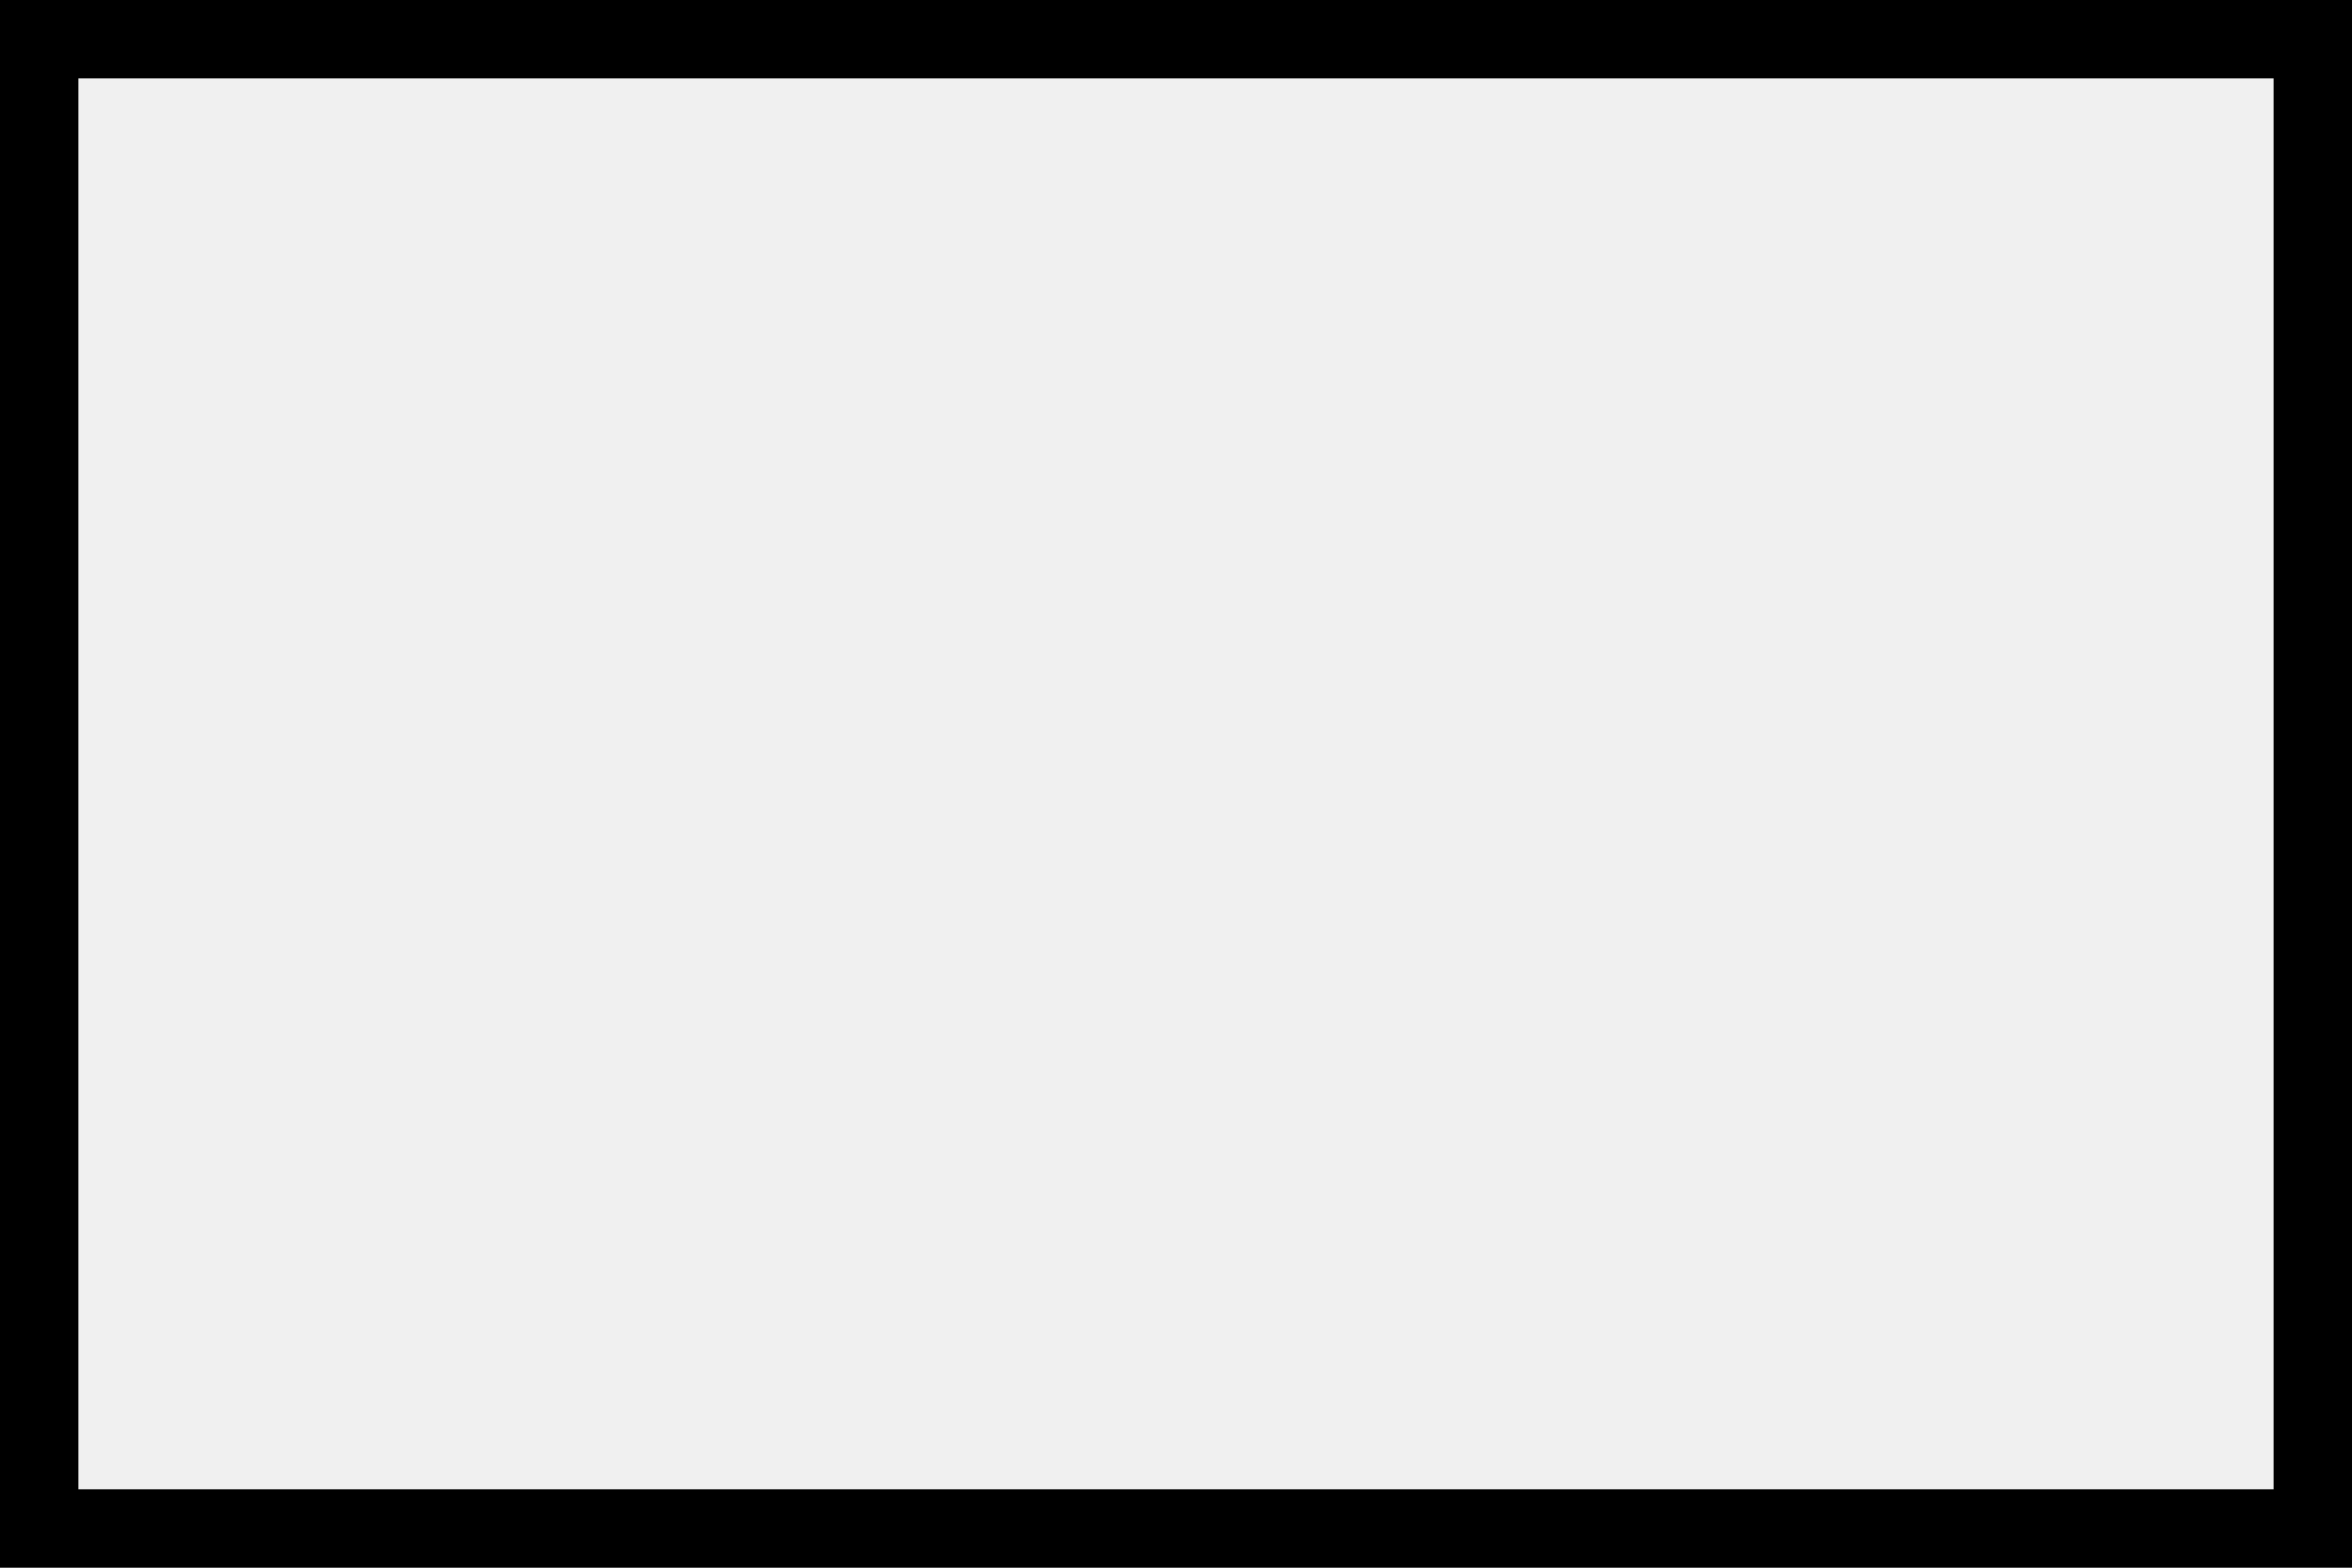
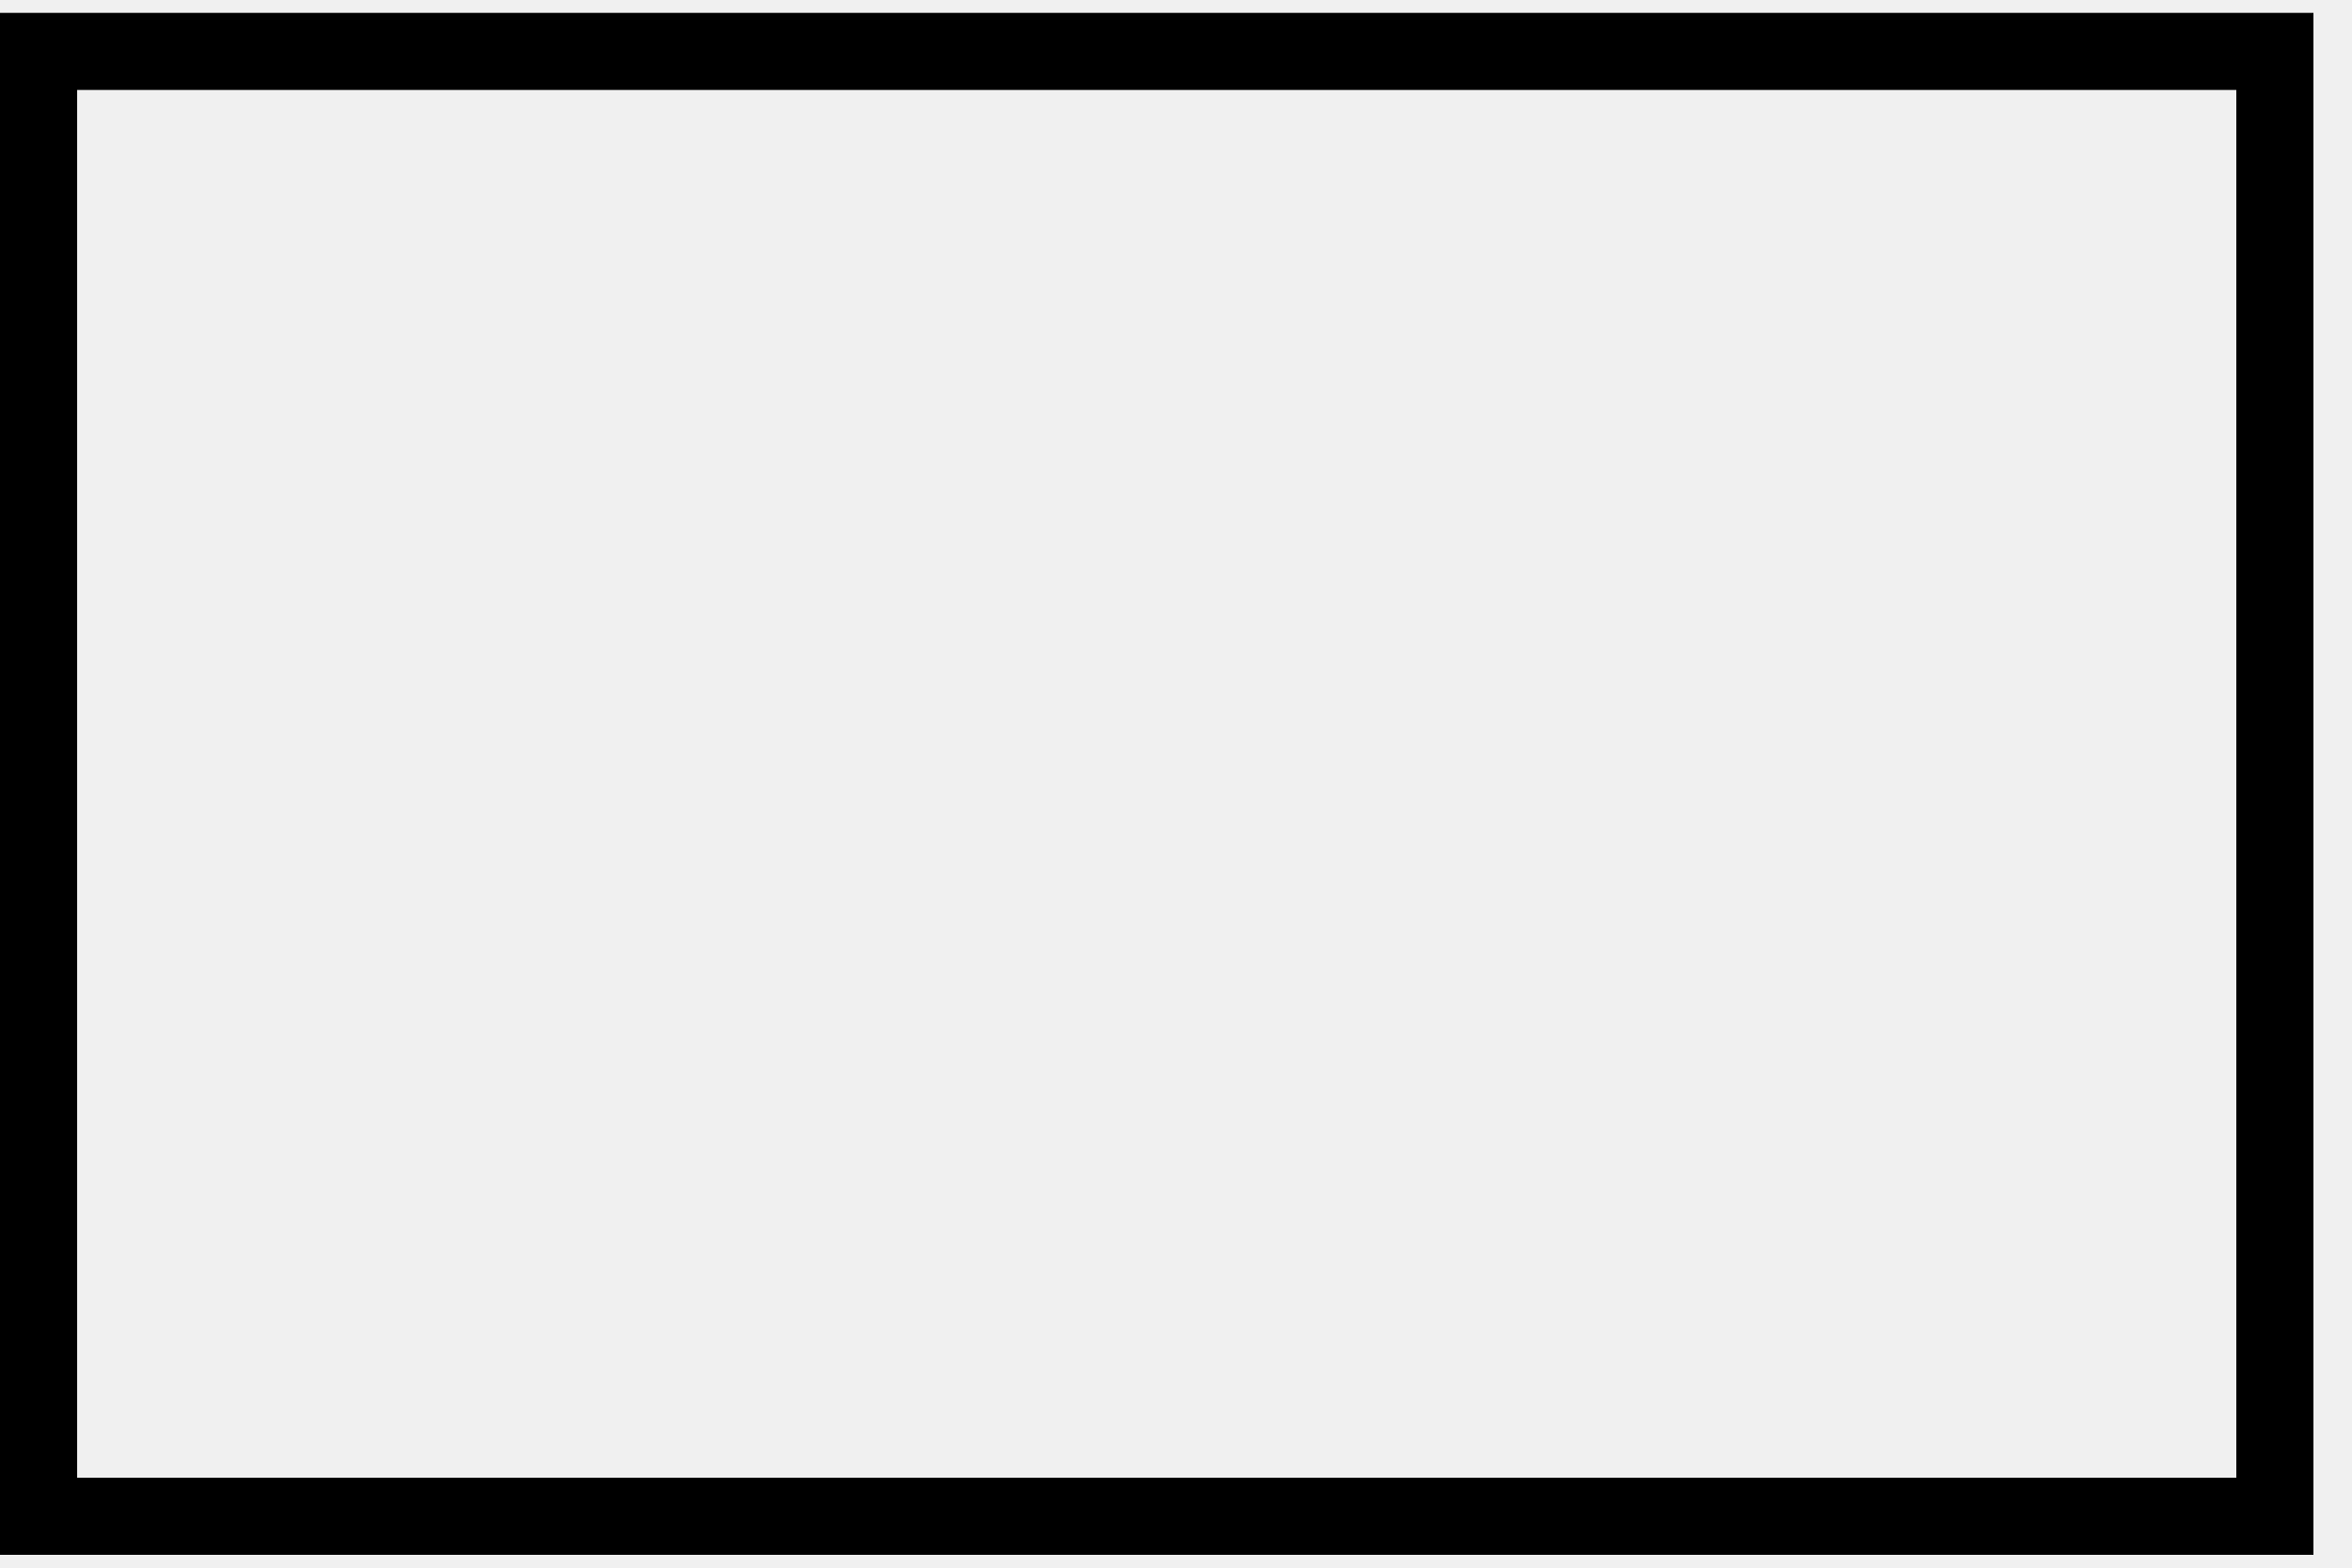
- <svg xmlns="http://www.w3.org/2000/svg" xmlns:xlink="http://www.w3.org/1999/xlink" width="60px" height="40px" viewBox="0 0 60 40" version="1.1">
+ <svg xmlns="http://www.w3.org/2000/svg" xmlns:xlink="http://www.w3.org/1999/xlink" width="60px" height="40px" viewBox="0 0 61 40" version="1.1">
  <defs>
    <rect id="path-1" x="0" y="0" width="60" height="40" />
    <mask id="mask-2" maskContentUnits="userSpaceOnUse" maskUnits="objectBoundingBox" x="0" y="0" width="60" height="40" fill="white">
      <use xlink:href="#path-1" />
    </mask>
  </defs>
  <g id="Page-1" stroke="none" stroke-width="1" fill="none" fill-rule="evenodd">
    <g id="1" stroke="#000000" stroke-width="4">
      <use id="Rectangle" mask="url(#mask-2)" xlink:href="#path-1" />
    </g>
  </g>
</svg>
